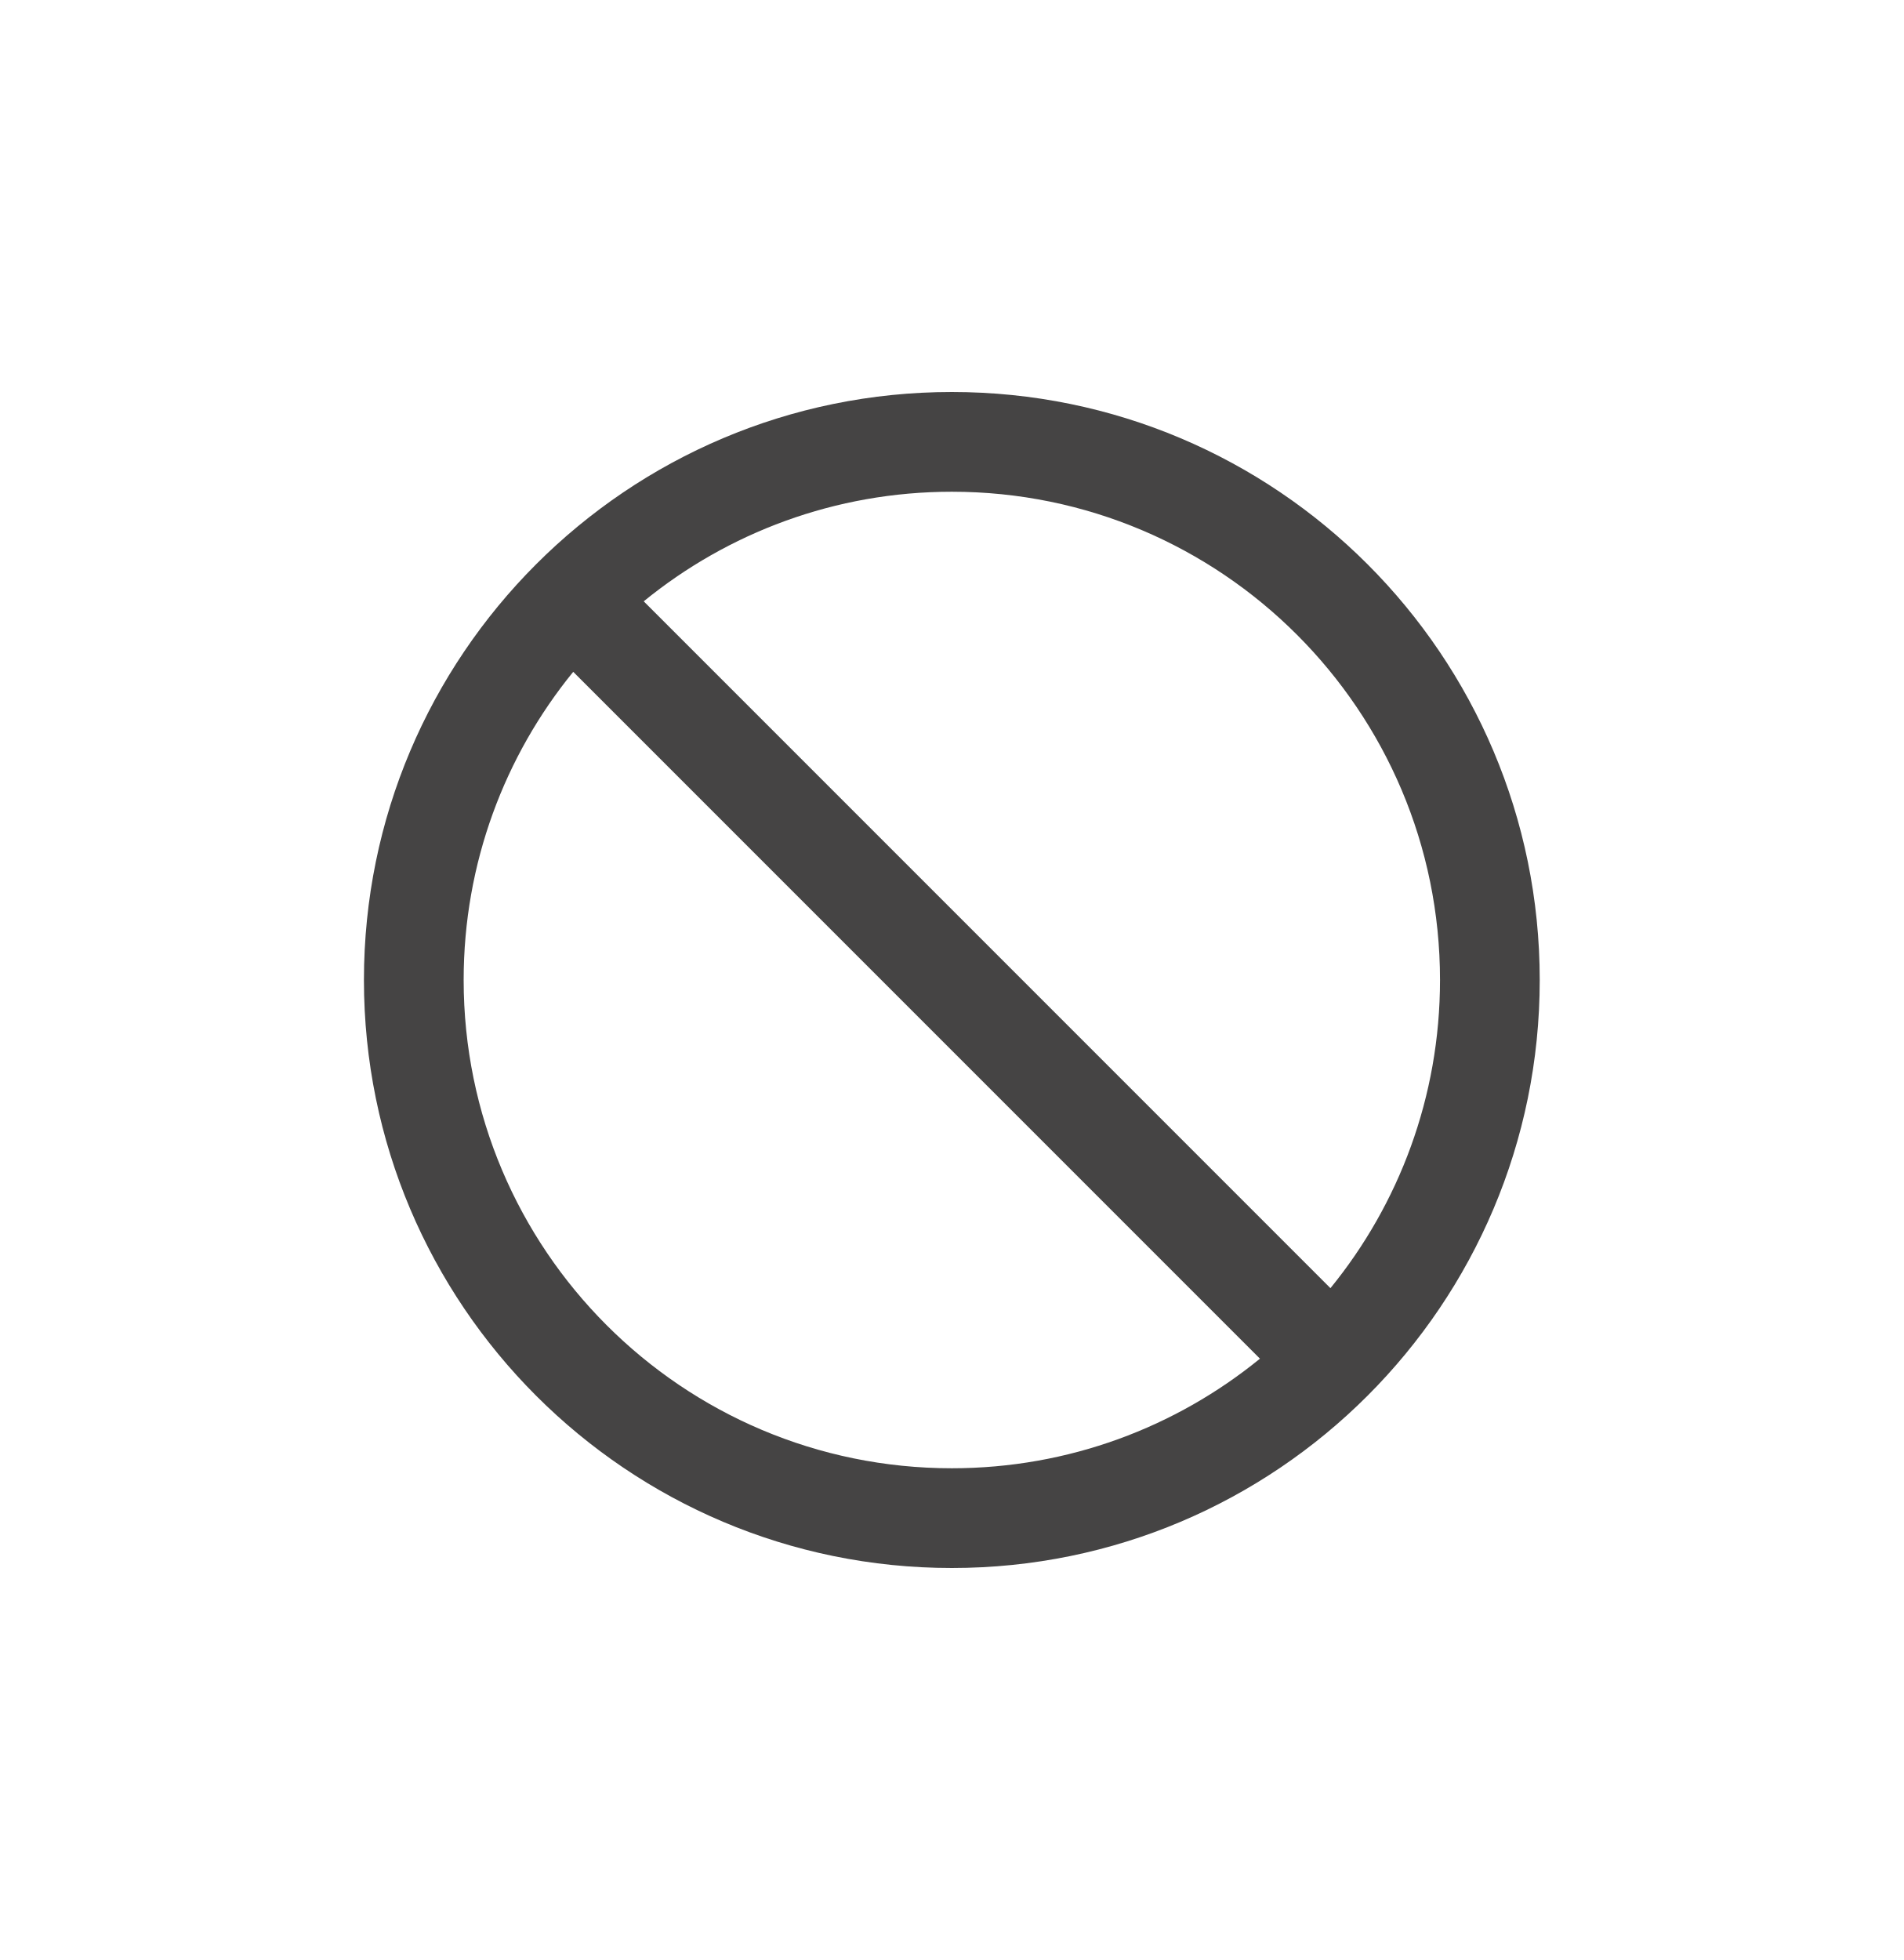
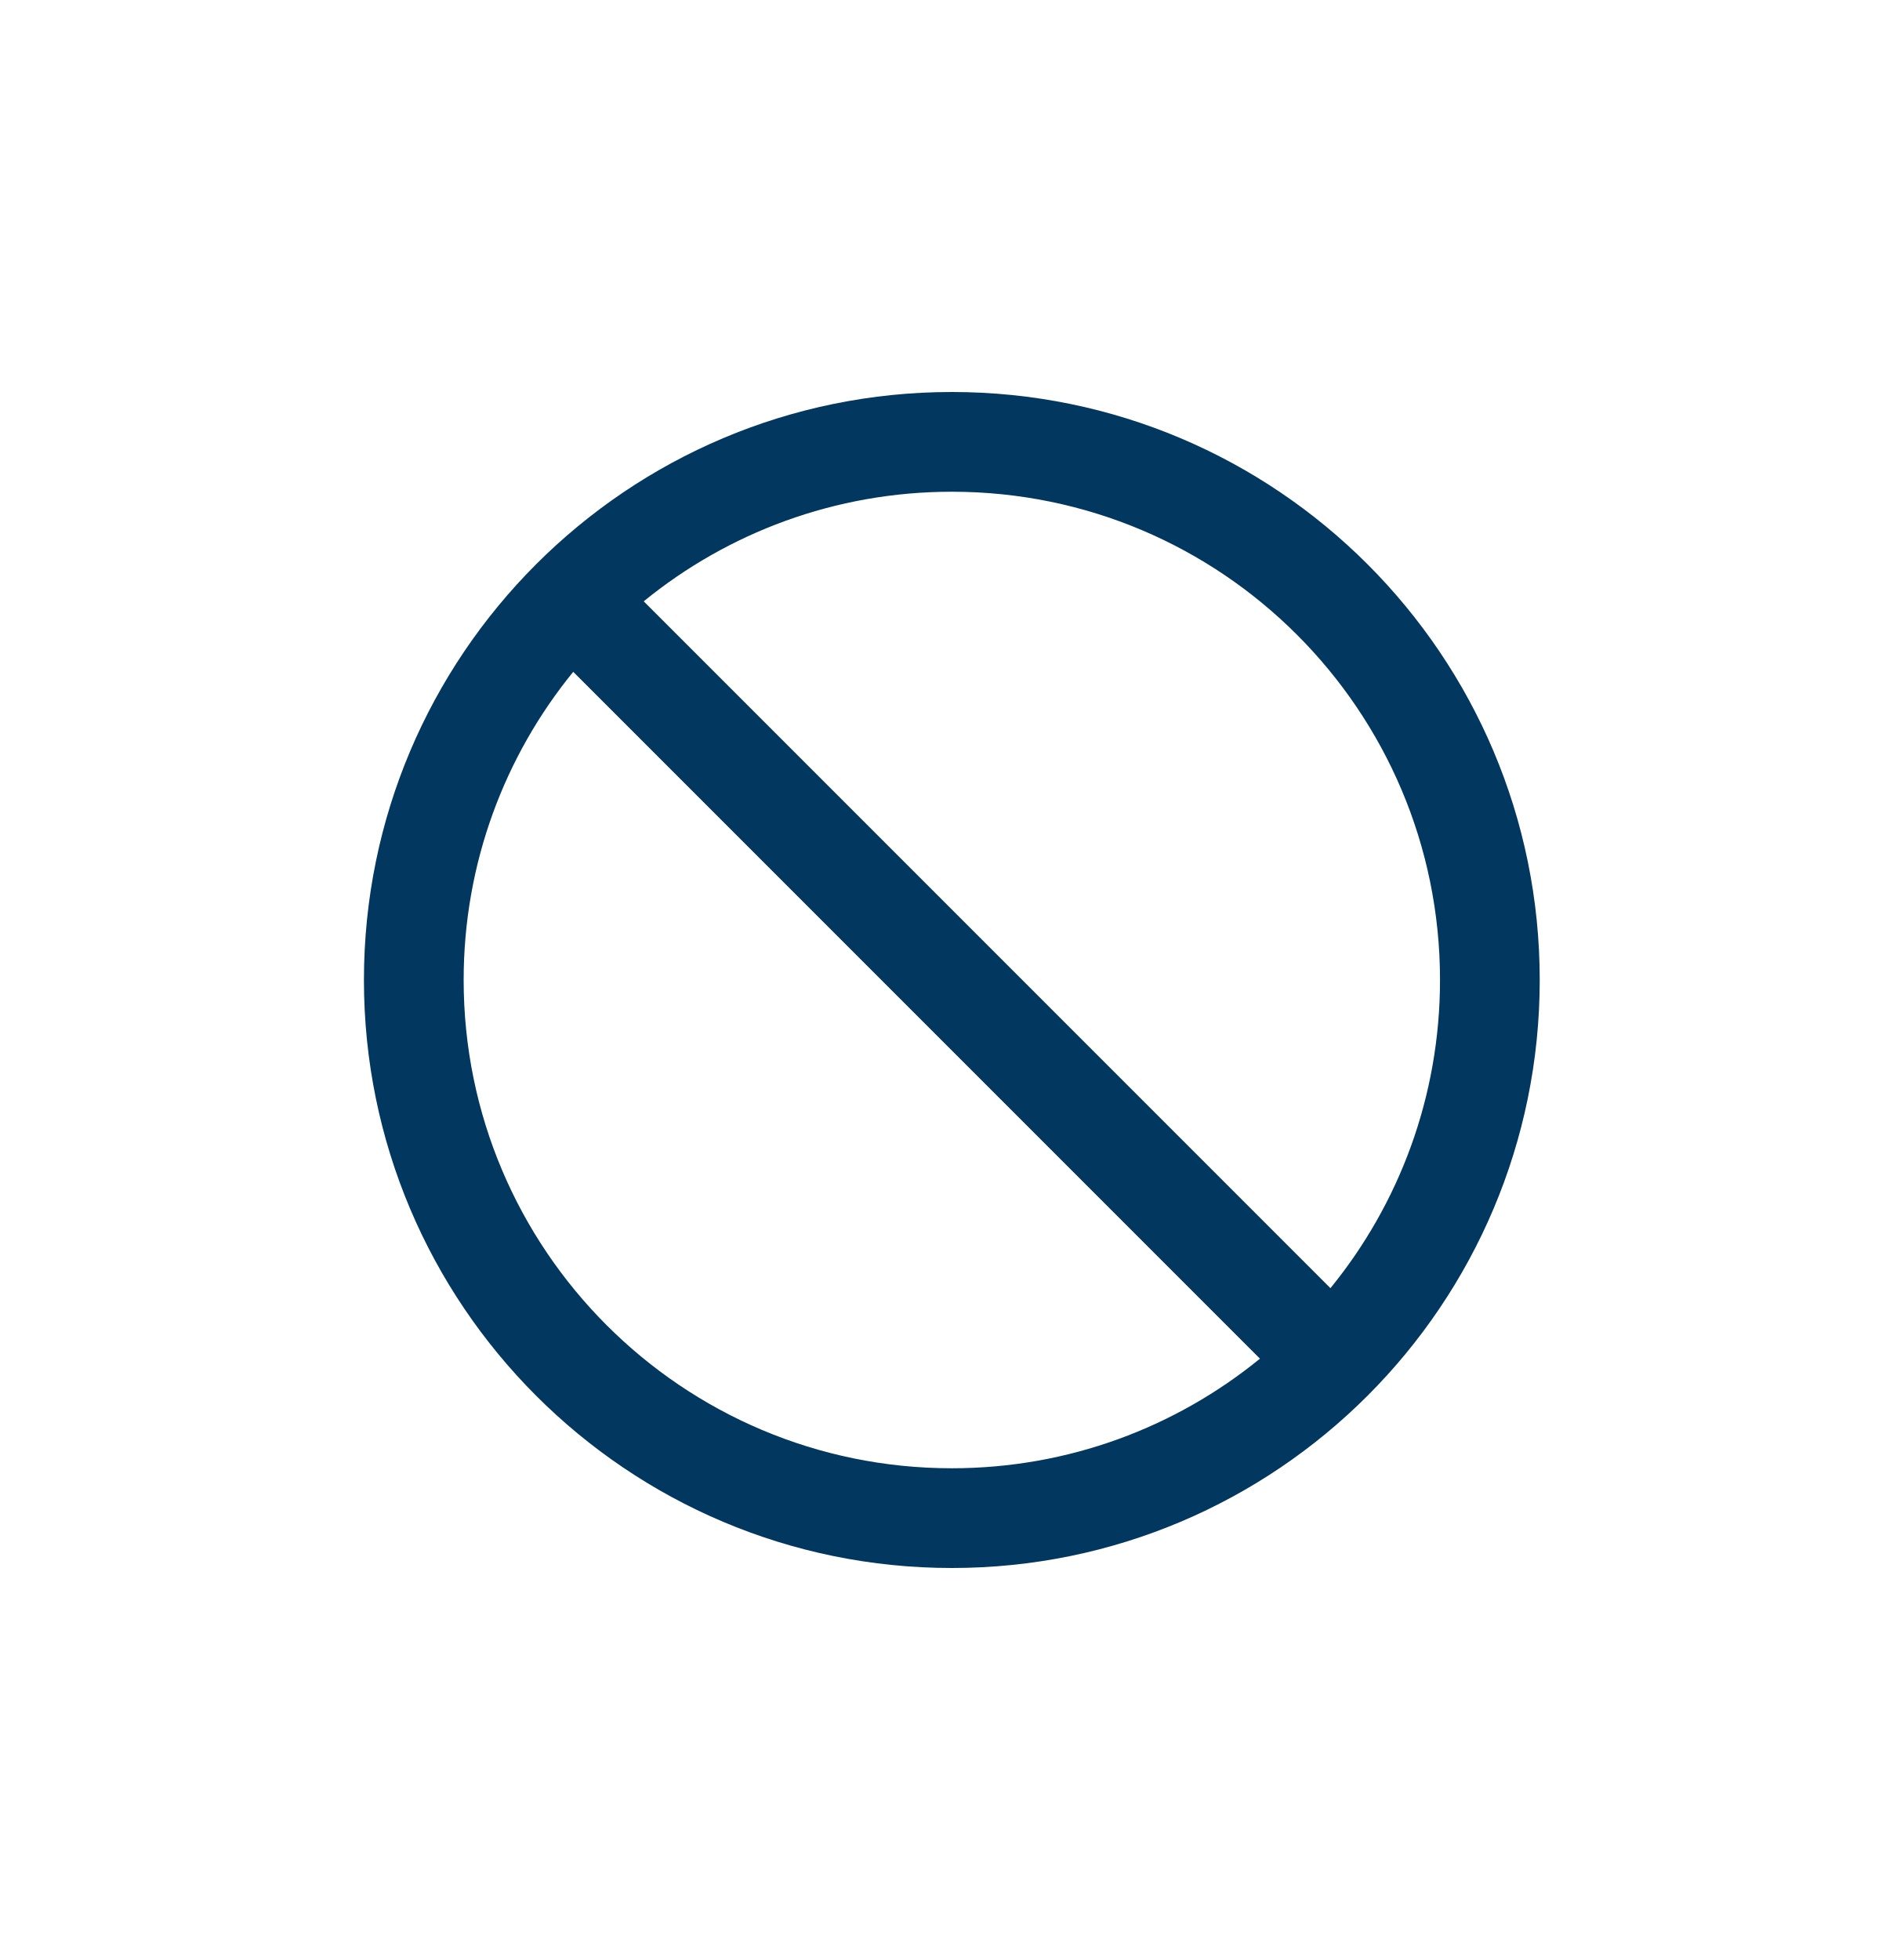
<svg xmlns="http://www.w3.org/2000/svg" width="34" height="35" viewBox="0 0 34 35" fill="none">
-   <path d="M17 7C11.202 7 6.5 11.702 6.5 17.5C6.5 23.298 11.202 28 17 28C22.798 28 27.5 23.298 27.5 17.5C27.5 11.702 22.798 7 17 7ZM17 26.219C12.186 26.219 8.281 22.314 8.281 17.5C8.281 15.414 9.015 13.497 10.238 11.997L22.503 24.262C21.003 25.485 19.086 26.219 17 26.219ZM23.762 23.003L11.497 10.738C12.997 9.515 14.914 8.781 17 8.781C21.814 8.781 25.719 12.686 25.719 17.5C25.719 19.586 24.985 21.503 23.762 23.003Z" fill="#454444" />
+   <path d="M17 7C11.202 7 6.5 11.702 6.5 17.5C6.5 23.298 11.202 28 17 28C22.798 28 27.5 23.298 27.5 17.5C27.5 11.702 22.798 7 17 7ZM17 26.219C12.186 26.219 8.281 22.314 8.281 17.5C8.281 15.414 9.015 13.497 10.238 11.997L22.503 24.262C21.003 25.485 19.086 26.219 17 26.219ZM23.762 23.003L11.497 10.738C12.997 9.515 14.914 8.781 17 8.781C21.814 8.781 25.719 12.686 25.719 17.5C25.719 19.586 24.985 21.503 23.762 23.003Z" fill="#02385F" />
</svg>
